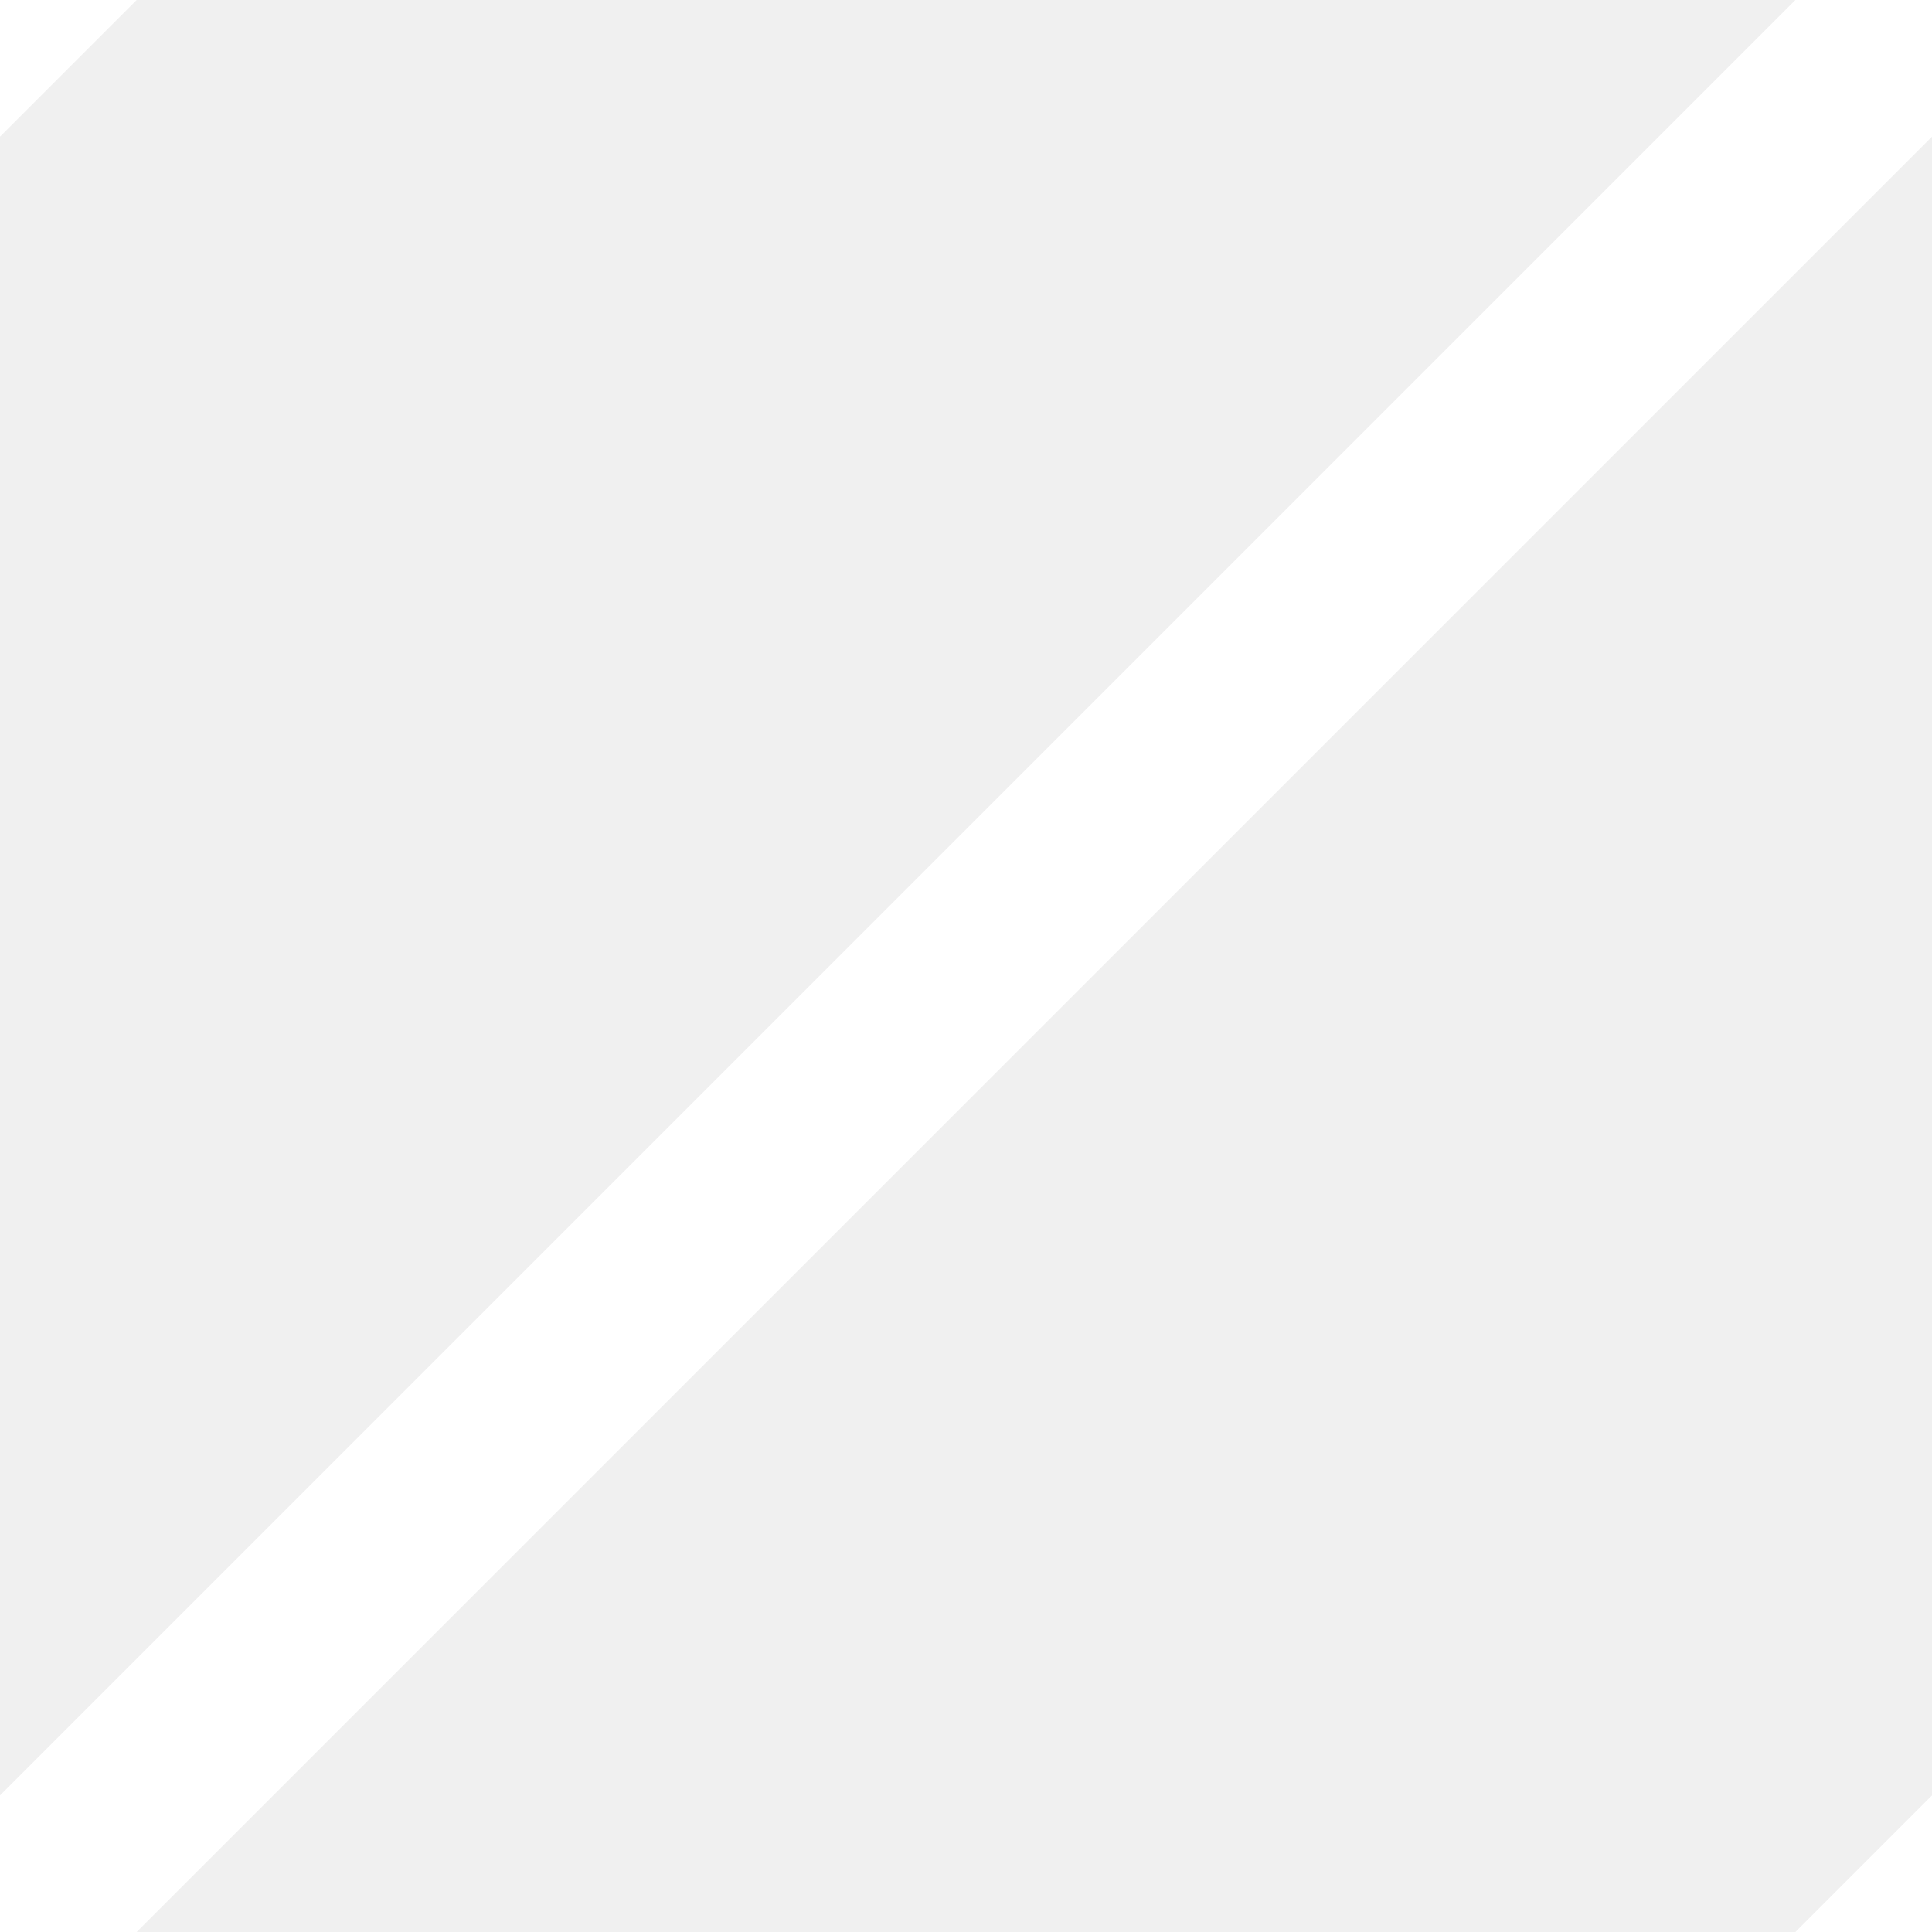
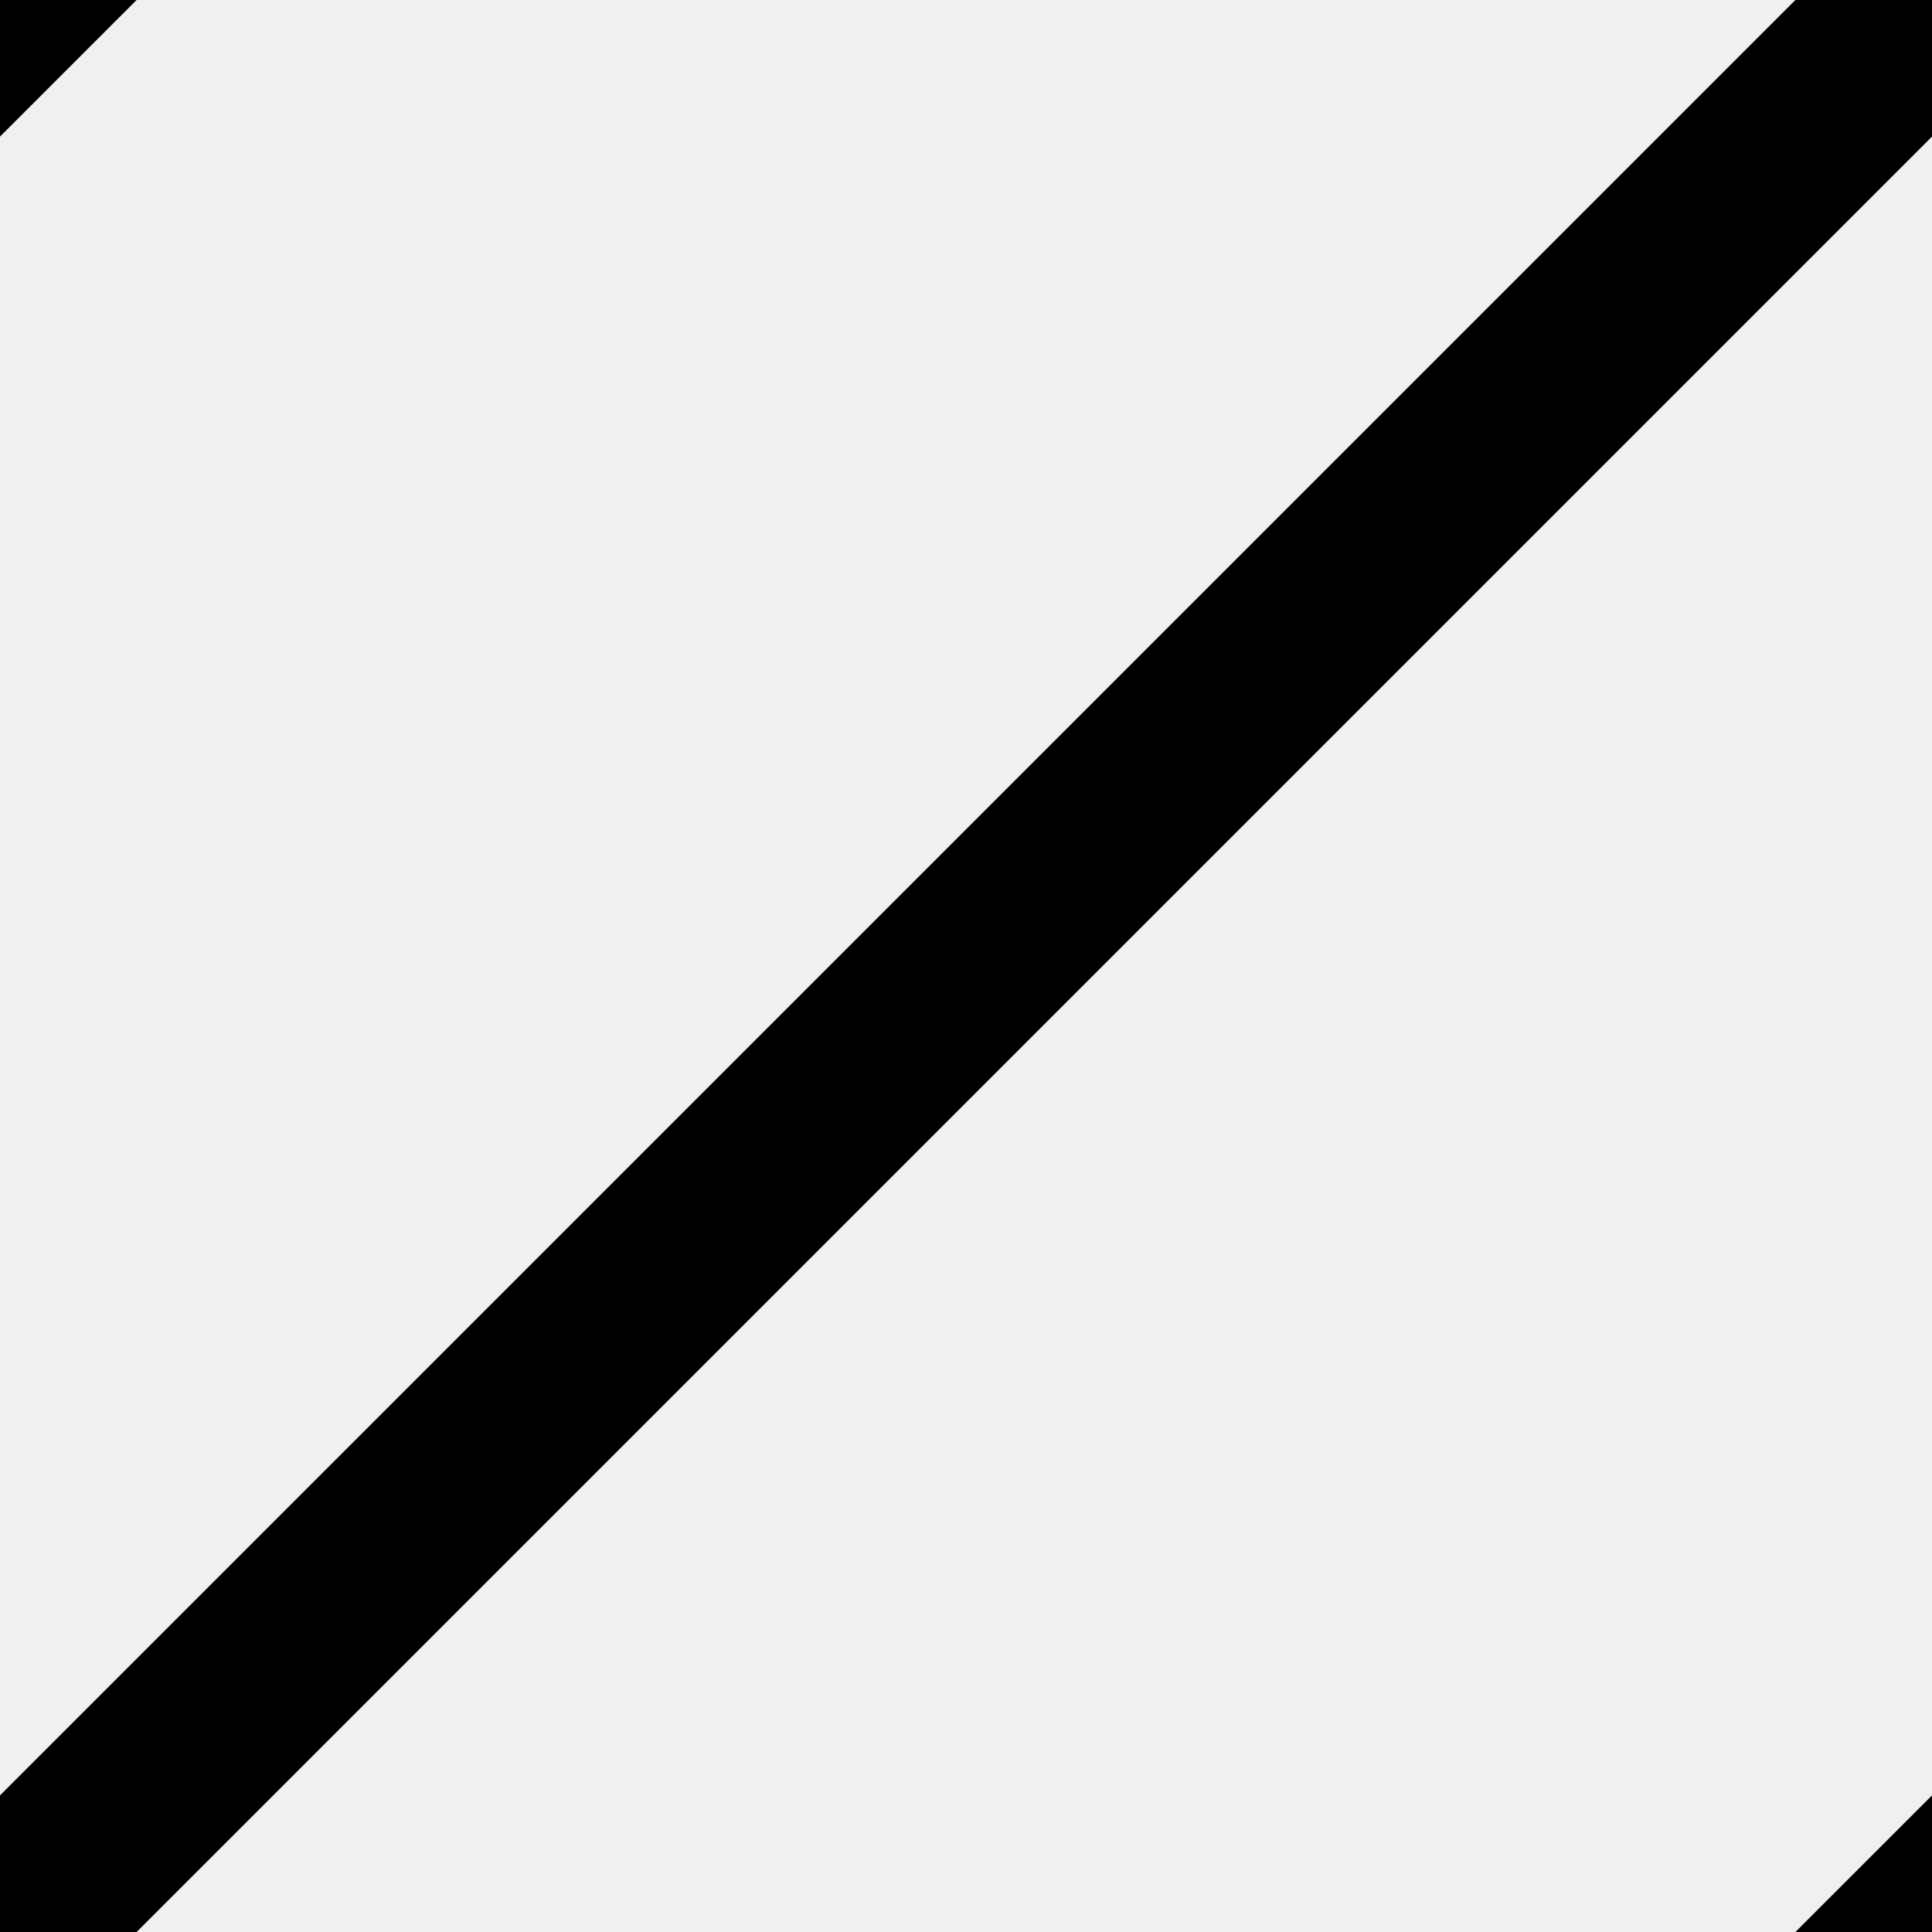
- <svg xmlns="http://www.w3.org/2000/svg" width="13" height="13" viewBox="0 0 10 10" fill="none">
+ <svg xmlns="http://www.w3.org/2000/svg" width="10" height="10" viewBox="0 0 10 10" fill="none">
  <g clip-path="url(#clip0_39_51)">
-     <path d="M0 10L10 0M9.5 10.5L10.5 9.5M-0.5 0.5L0.5 -0.5" stroke="white" />
+     <path d="M0 10L10 0M9.5 10.5L10.5 9.5M-0.5 0.5L0.5 -0.5" stroke="currentColor" />
  </g>
  <defs>
    <clipPath id="clip0_39_51">
-       <rect width="10" height="10" fill="white" />
+       <rect width="10" height="10" fill="currentColor" />
    </clipPath>
  </defs>
</svg>
